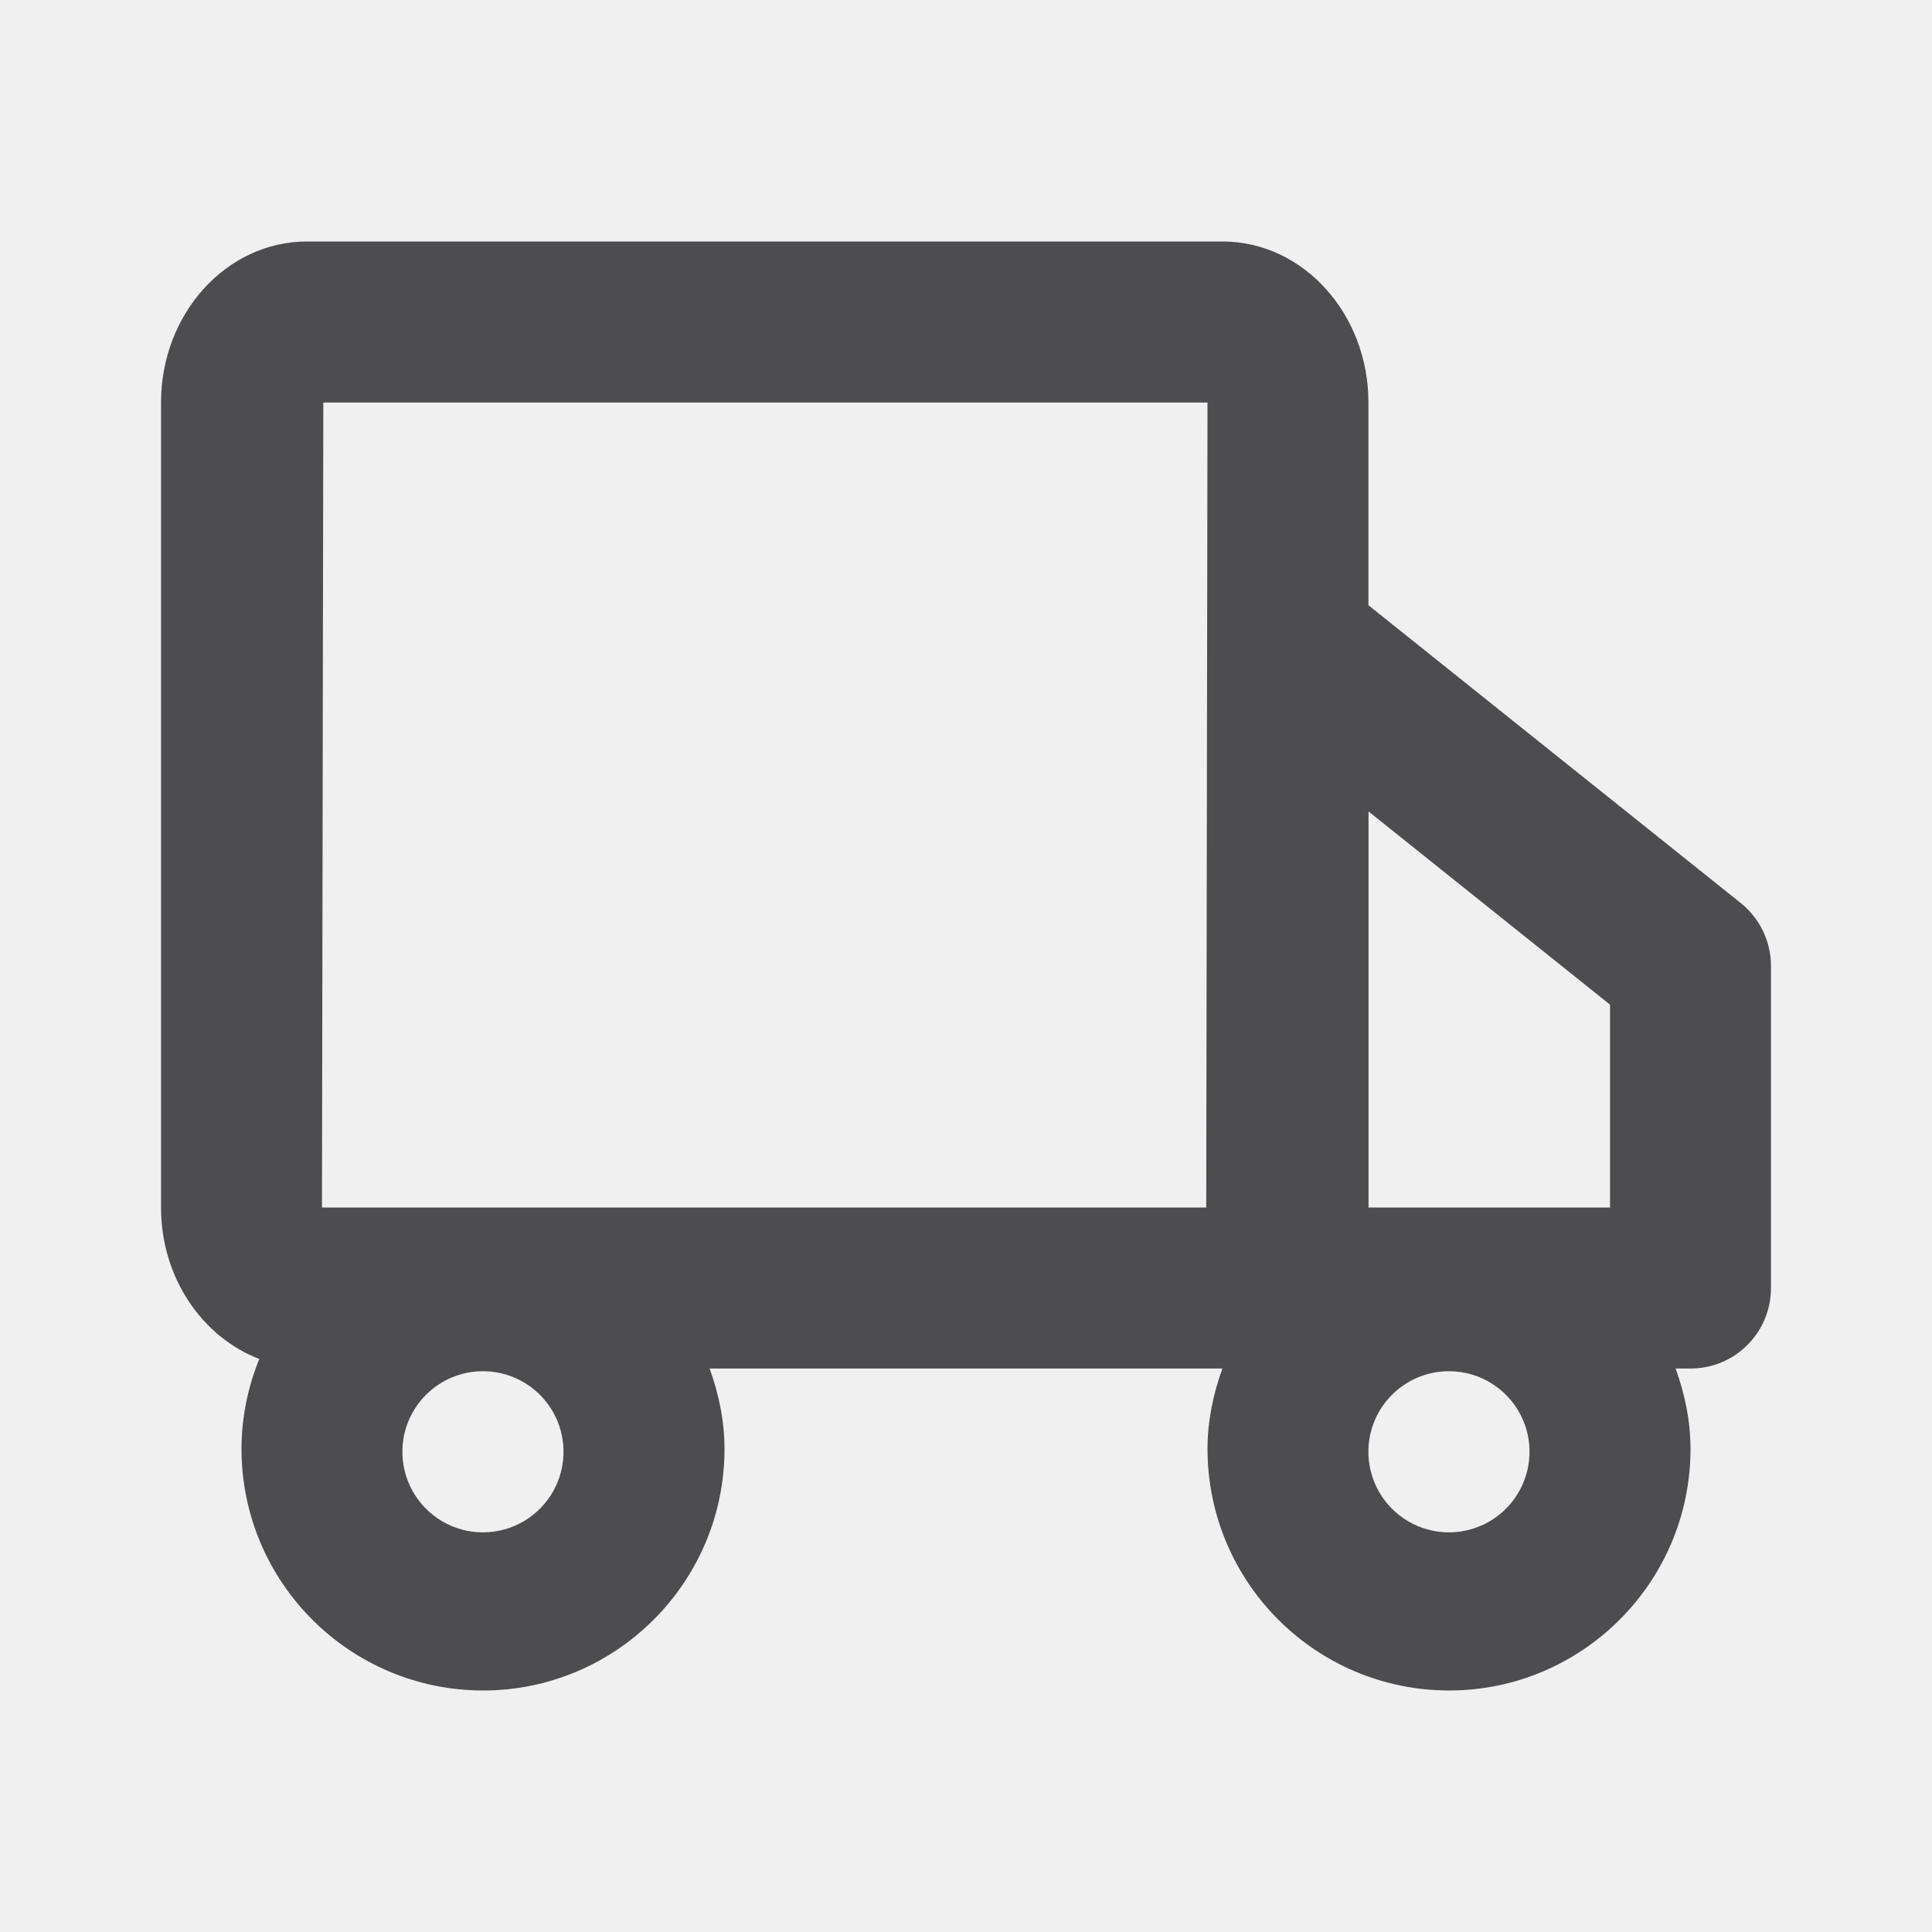
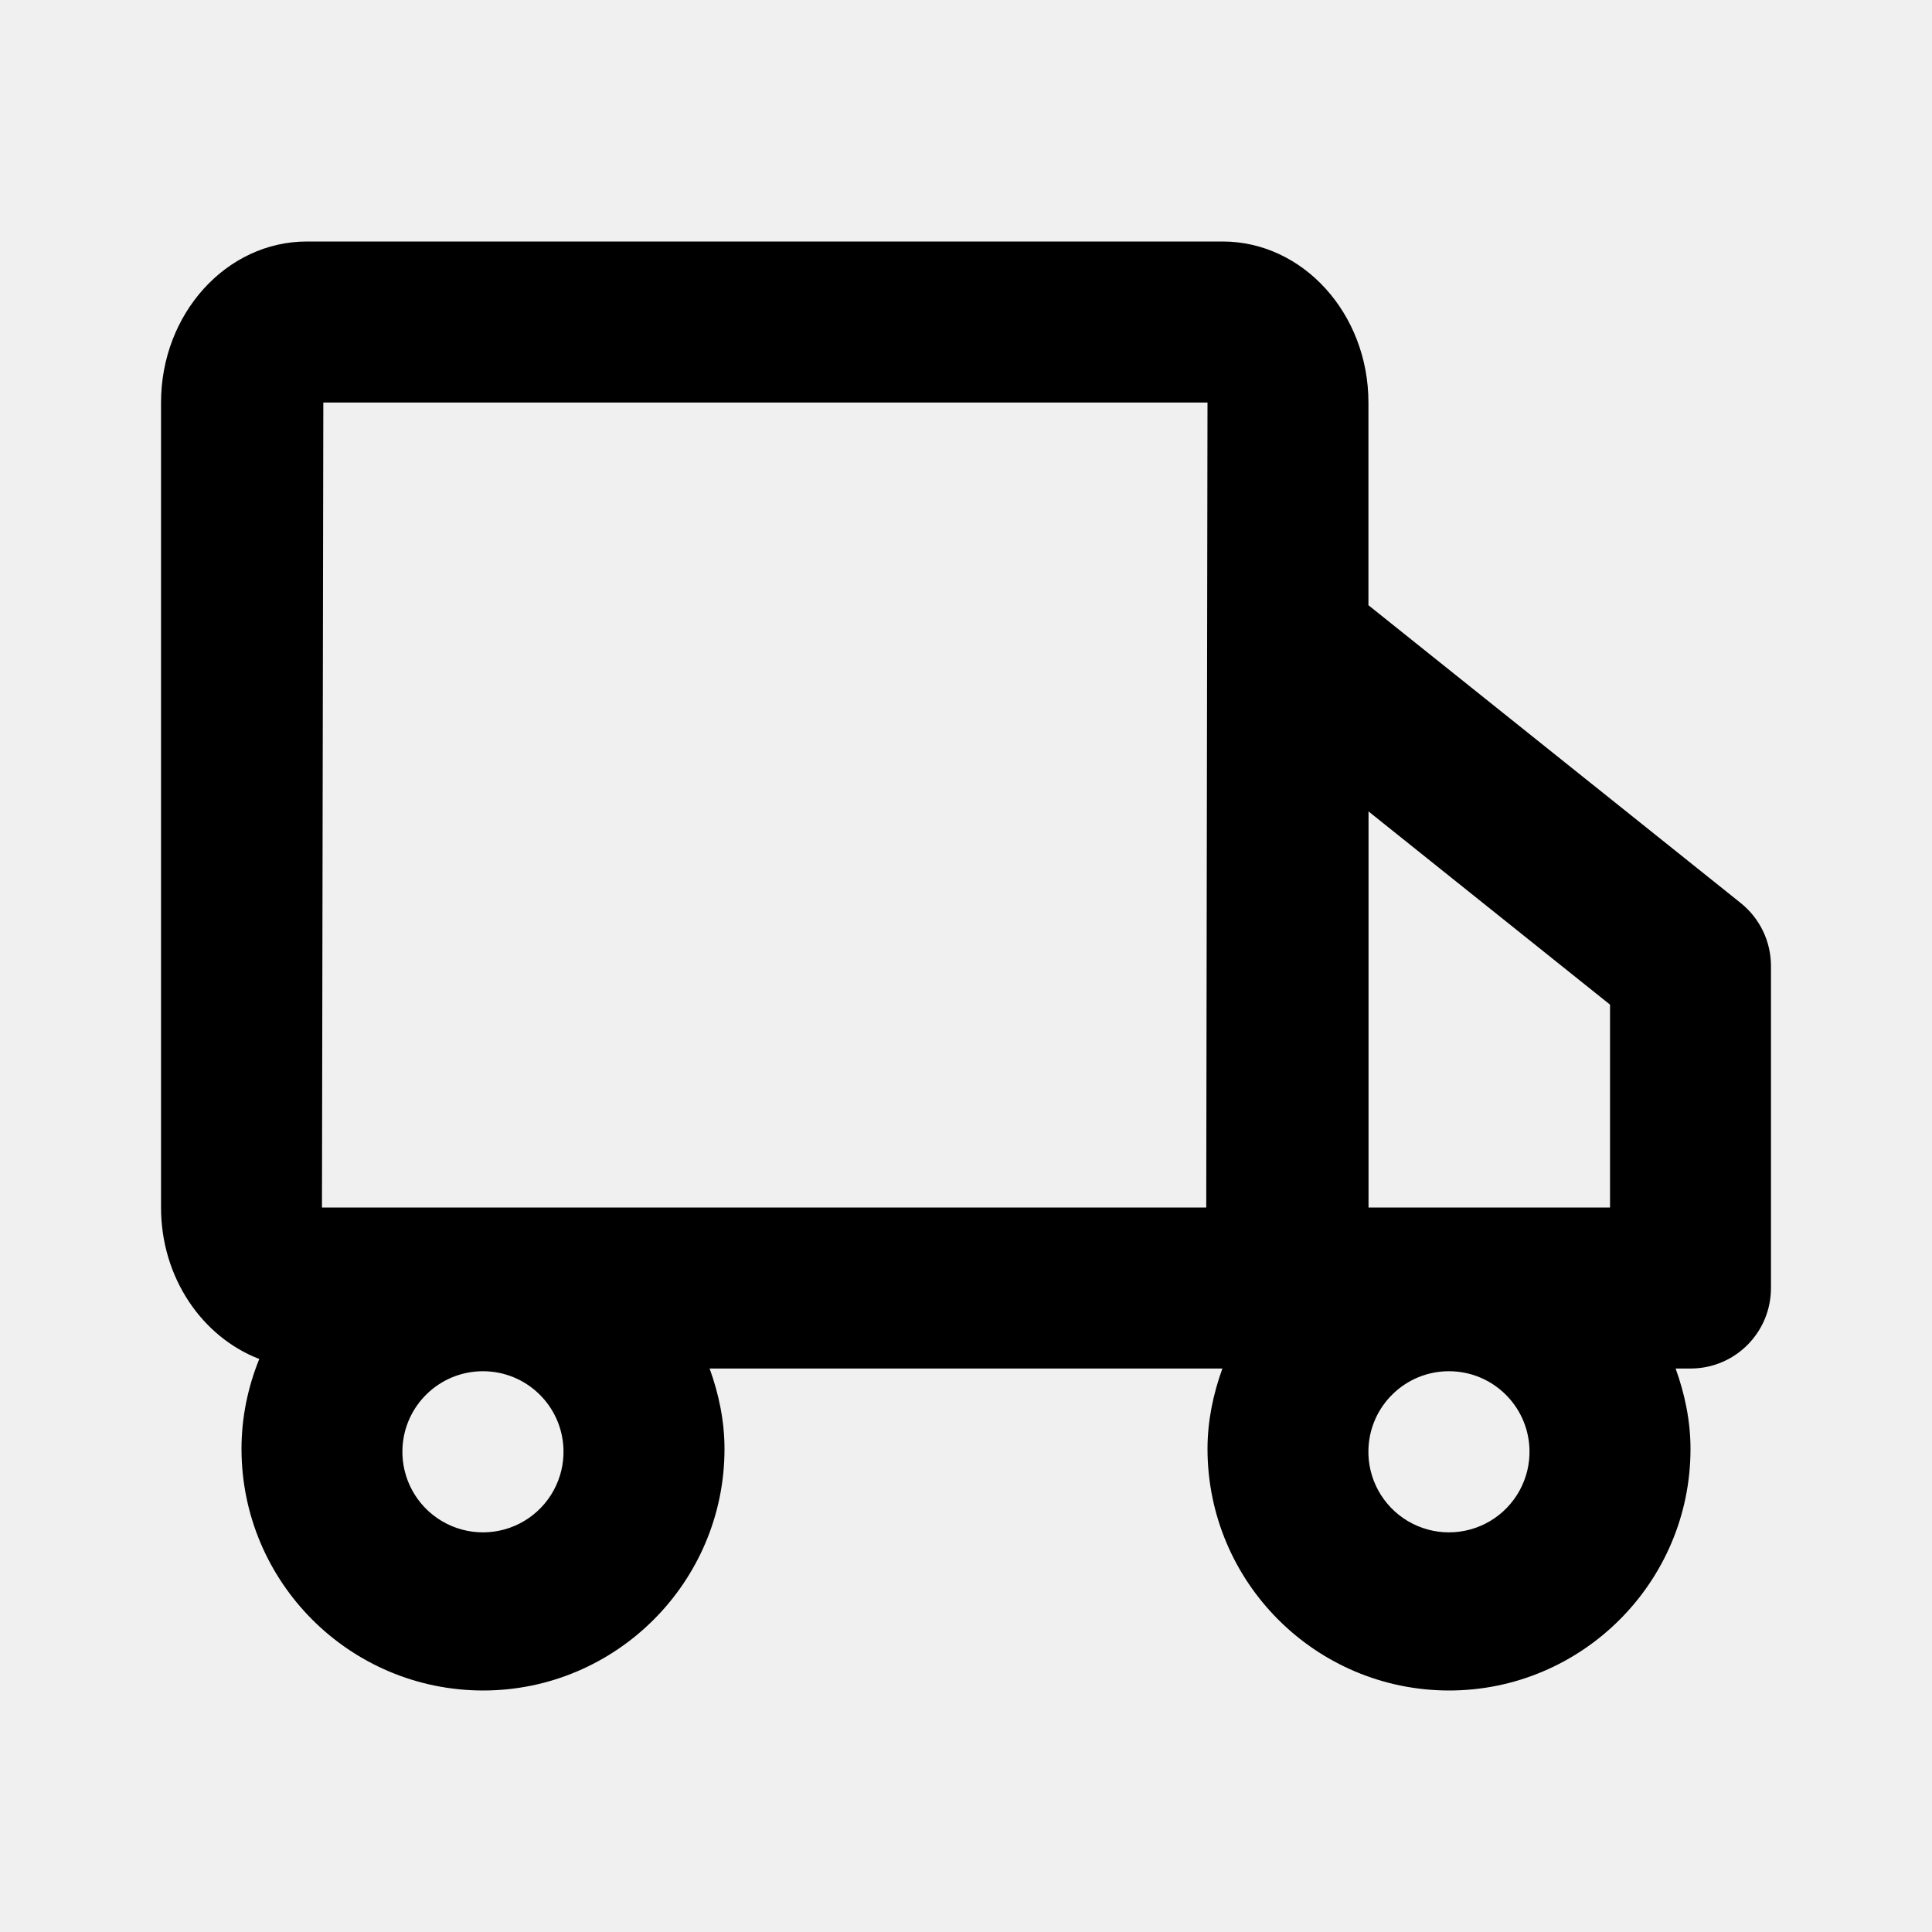
- <svg xmlns="http://www.w3.org/2000/svg" width="20" height="20" fill="none">
-   <path fill="#4D4D4F" fill-rule="evenodd" d="m14.167 6.266 3.854 3.083a.834.834 0 0 1 .312.651v3.333c0 .461-.372.834-.833.834h-.154c.094.261.154.539.154.833 0 1.378-1.122 2.5-2.5 2.5a2.503 2.503 0 0 1-2.5-2.5c0-.294.06-.572.154-.833H7.346c.094.261.154.539.154.833 0 1.378-1.122 2.5-2.5 2.5A2.503 2.503 0 0 1 2.5 15c0-.33.067-.643.184-.932-.59-.227-1.017-.84-1.017-1.568V4.167c0-.92.677-1.667 1.51-1.667h9.479c.833 0 1.51.748 1.51 1.667v2.099ZM10 12.5H3.333l.014-8.333H12.5l-.013 8.333H10Zm6.667 0v-2.1l-2.5-2v4.1h2.5ZM5.833 15a.834.834 0 1 1-1.667 0 .834.834 0 0 1 1.667 0Zm10 0a.834.834 0 1 1-1.667 0 .834.834 0 0 1 1.667 0Z" clip-rule="evenodd" />
+ <svg xmlns="http://www.w3.org/2000/svg" width="20" height="20" fill="none" viewBox="0 0 20 20">
+   <path fill="currentColor" fill-rule="evenodd" d="m14.167 6.266 3.854 3.083a.834.834 0 0 1 .312.651v3.333c0 .461-.372.834-.833.834h-.154c.094.261.154.539.154.833 0 1.378-1.122 2.5-2.5 2.5a2.503 2.503 0 0 1-2.5-2.5c0-.294.06-.572.154-.833H7.346c.094.261.154.539.154.833 0 1.378-1.122 2.5-2.5 2.5A2.503 2.503 0 0 1 2.5 15c0-.33.067-.643.184-.932-.59-.227-1.017-.84-1.017-1.568V4.167c0-.92.677-1.667 1.51-1.667h9.479c.833 0 1.51.748 1.51 1.667v2.099ZM10 12.5H3.333l.014-8.333H12.5l-.013 8.333H10Zm6.667 0v-2.1l-2.5-2v4.1h2.5ZM5.833 15a.834.834 0 1 1-1.667 0 .834.834 0 0 1 1.667 0Zm10 0a.834.834 0 1 1-1.667 0 .834.834 0 0 1 1.667 0Z" clip-rule="evenodd" />
  <mask id="a" width="18" height="16" x="1" y="2" maskUnits="userSpaceOnUse" style="mask-type:luminance">
    <path fill="#fff" fill-rule="evenodd" d="m14.167 6.266 3.854 3.083a.834.834 0 0 1 .312.651v3.333c0 .461-.372.834-.833.834h-.154c.094.261.154.539.154.833 0 1.378-1.122 2.5-2.5 2.5a2.503 2.503 0 0 1-2.5-2.5c0-.294.06-.572.154-.833H7.346c.094.261.154.539.154.833 0 1.378-1.122 2.5-2.5 2.5A2.503 2.503 0 0 1 2.5 15c0-.33.067-.643.184-.932-.59-.227-1.017-.84-1.017-1.568V4.167c0-.92.677-1.667 1.51-1.667h9.479c.833 0 1.51.748 1.51 1.667v2.099ZM10 12.5H3.333l.014-8.333H12.5l-.013 8.333H10Zm6.667 0v-2.1l-2.5-2v4.1h2.5ZM5.833 15a.834.834 0 1 1-1.667 0 .834.834 0 0 1 1.667 0Zm10 0a.834.834 0 1 1-1.667 0 .834.834 0 0 1 1.667 0Z" clip-rule="evenodd" />
  </mask>
</svg>
